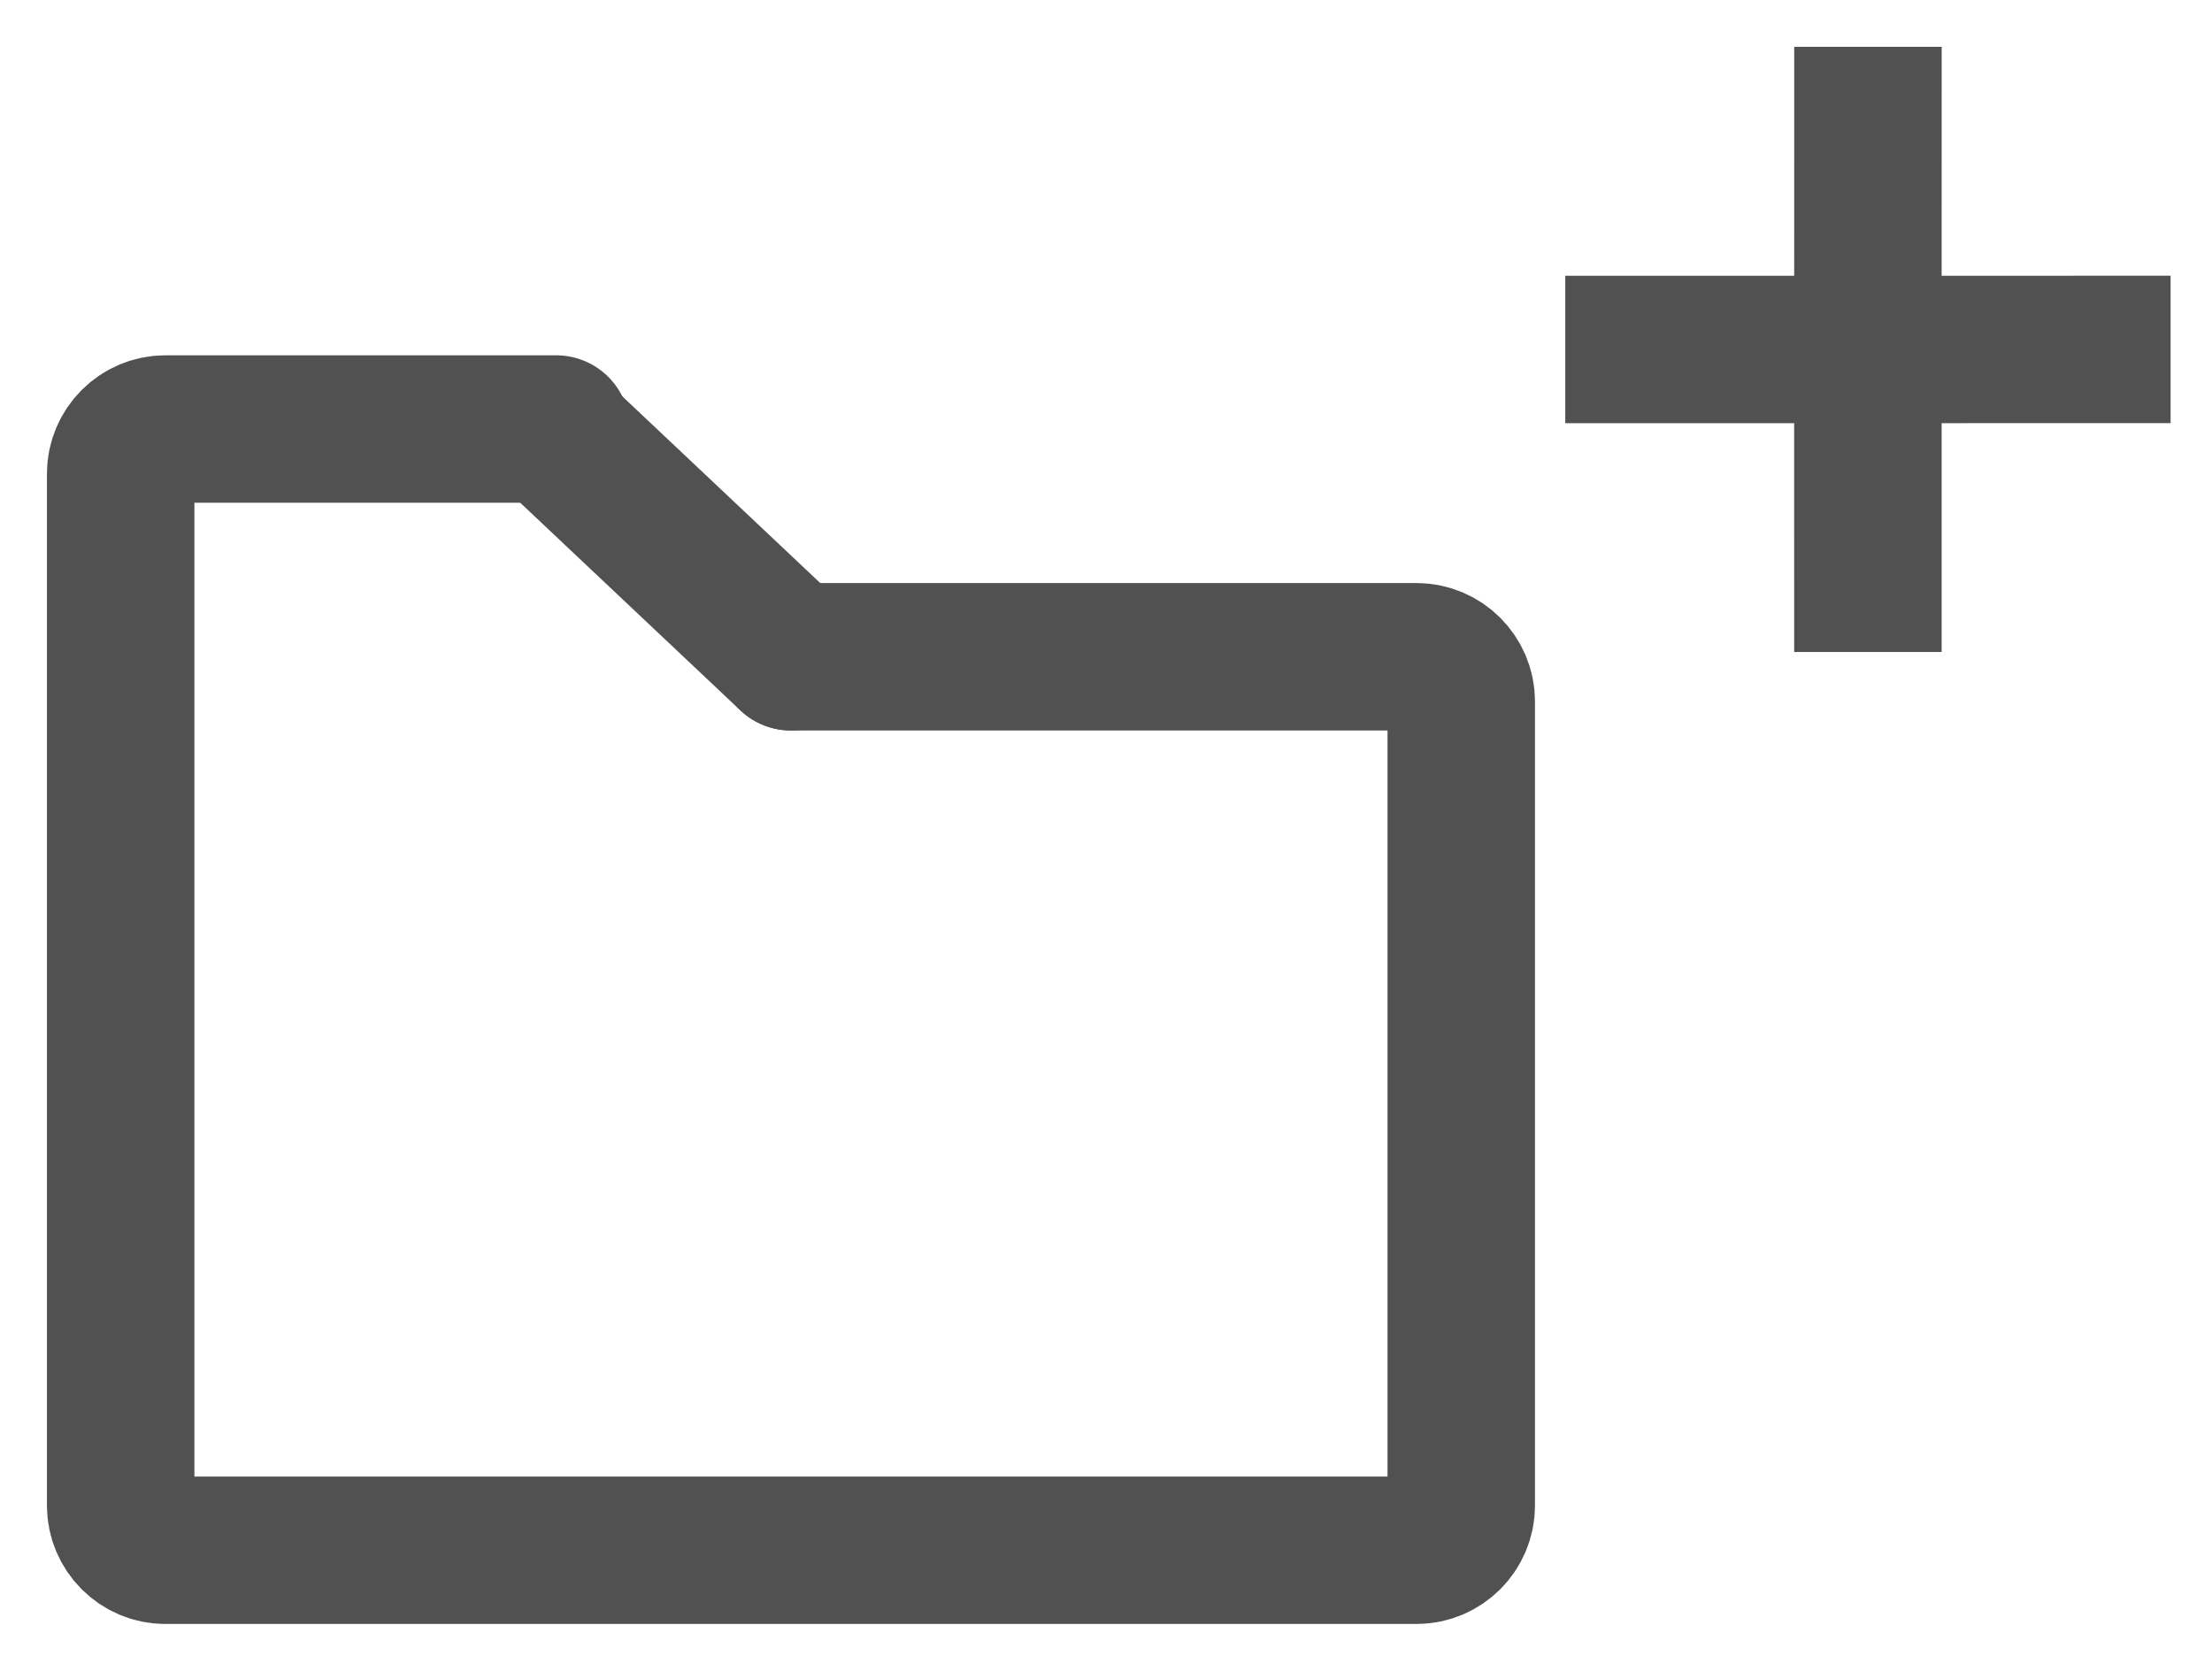
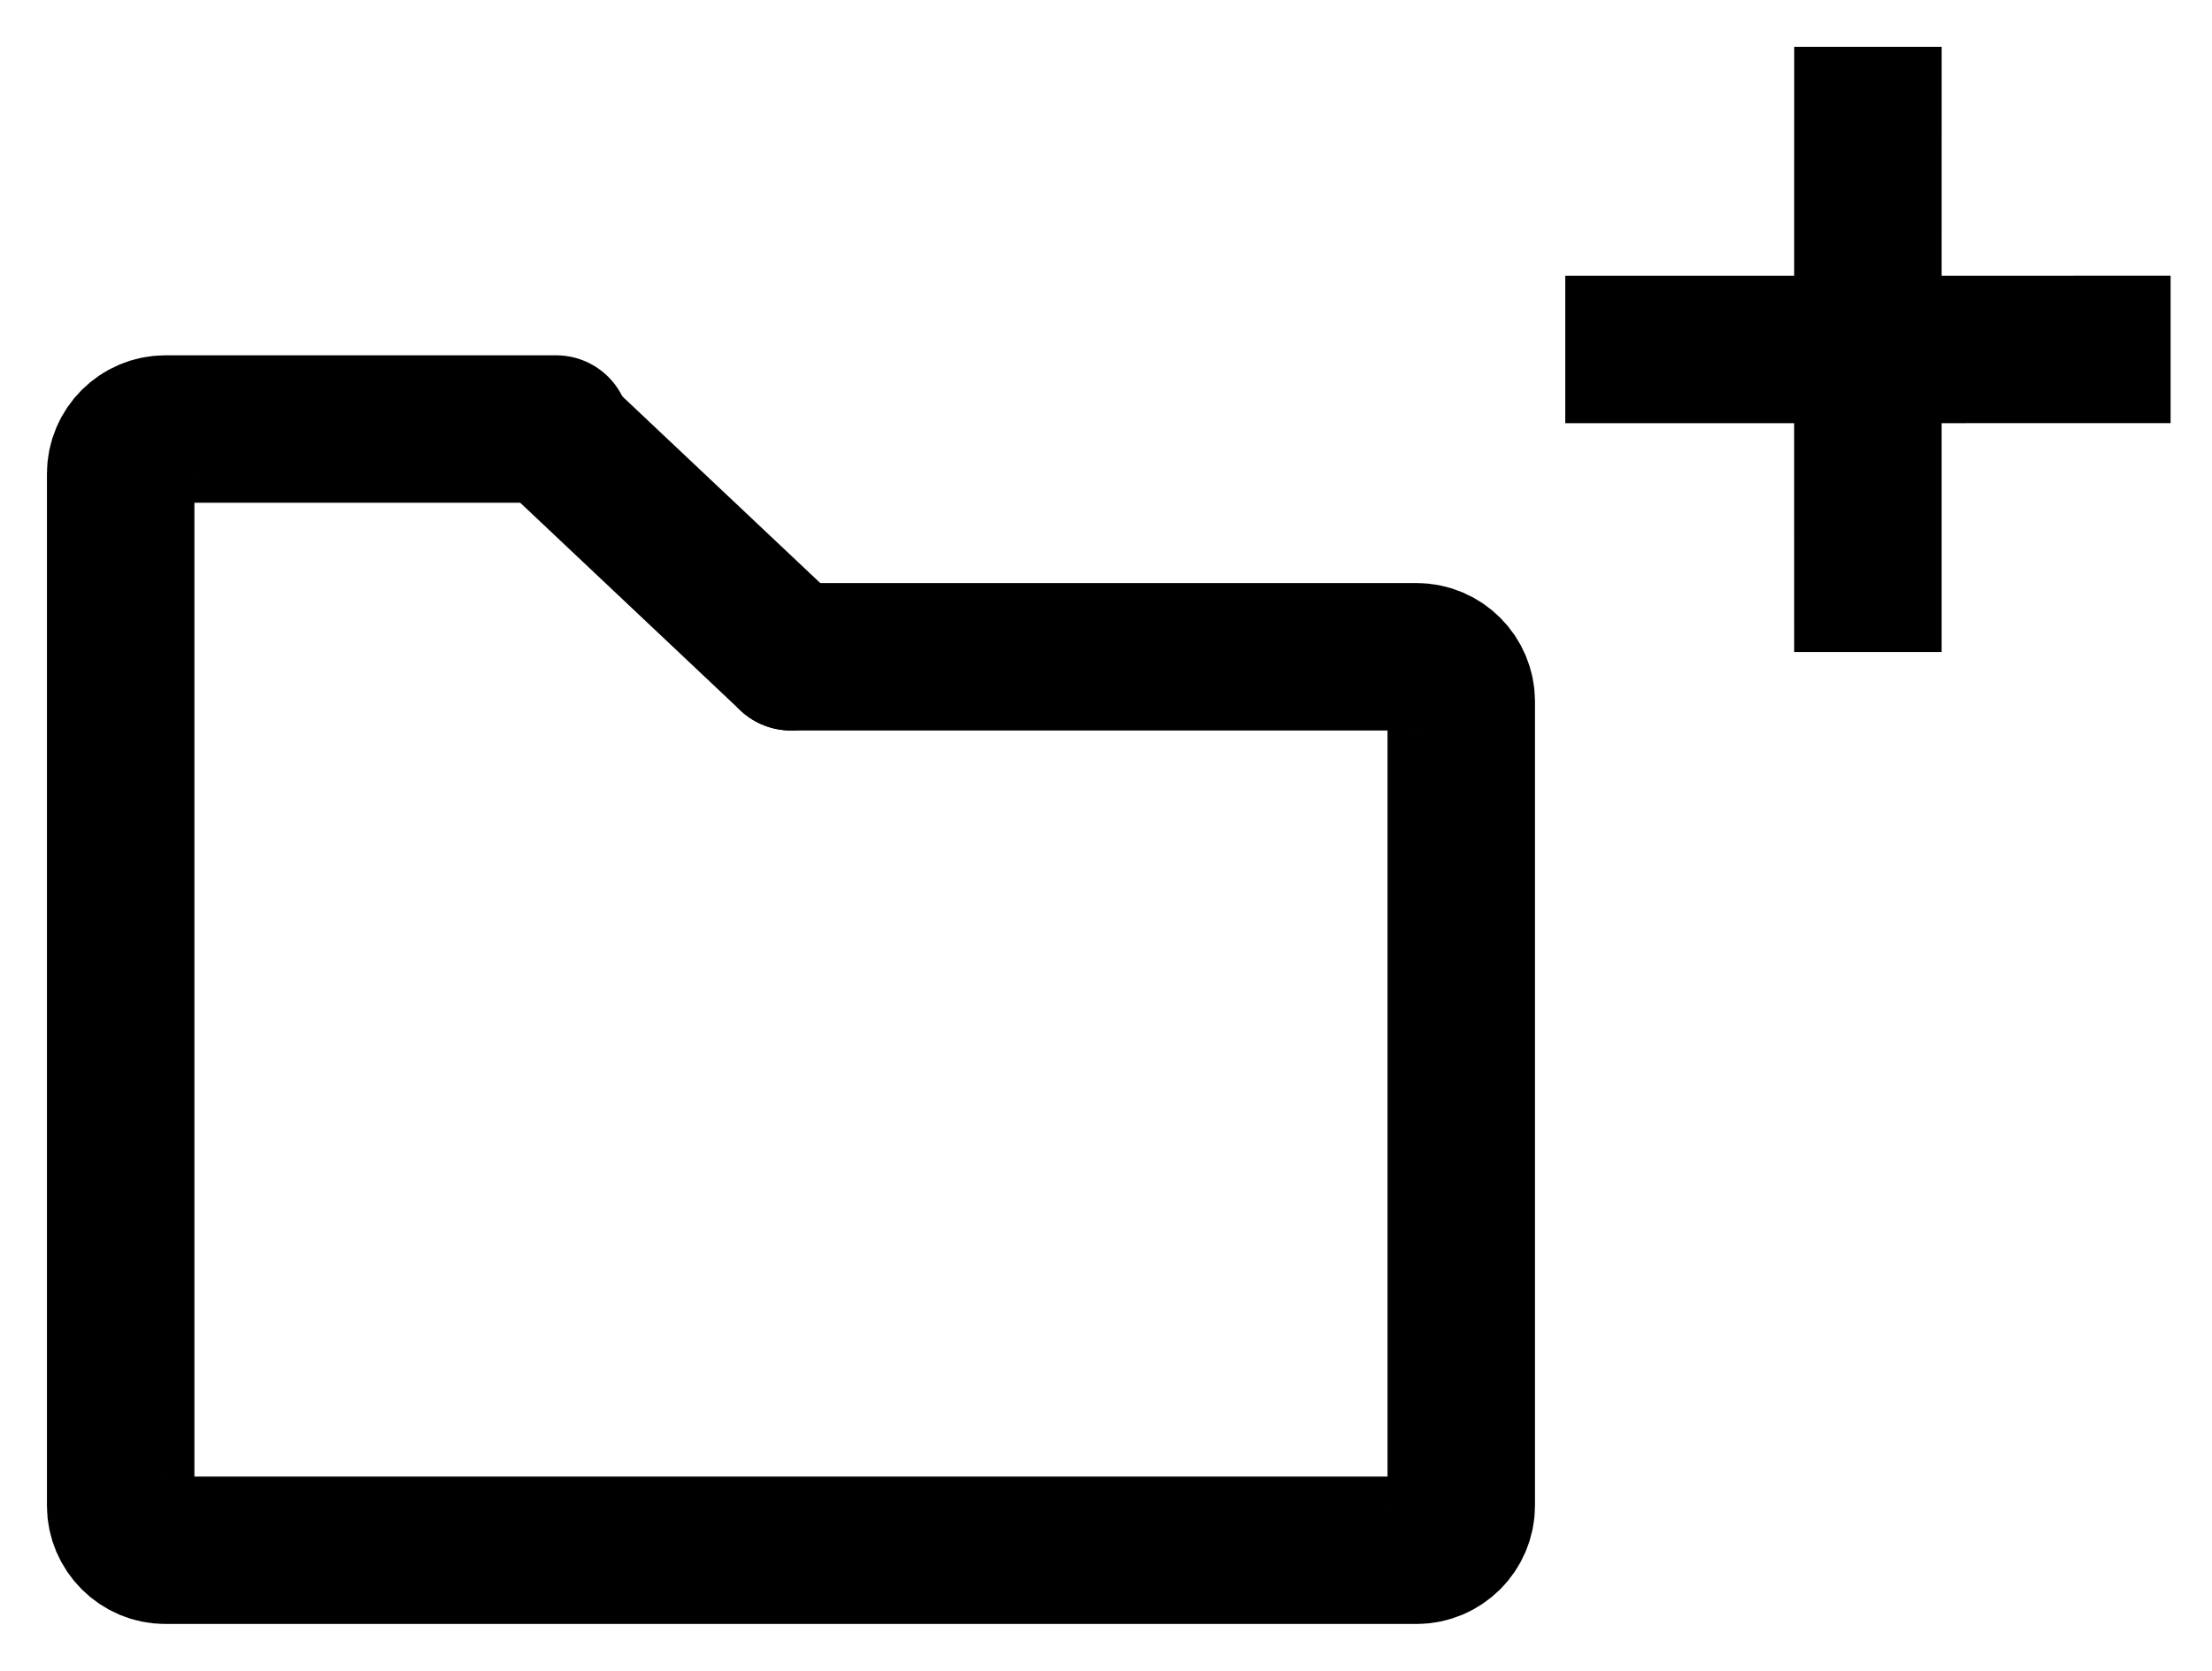
<svg xmlns="http://www.w3.org/2000/svg" width="45px" height="34px" viewBox="0 0 45 34" version="1.1">
  <g id="Beta-UI" stroke="none" stroke-width="1" fill="none" fill-rule="evenodd">
-     <g id="New-Collection" transform="translate(-168, -133)" stroke="#515151">
+     <g id="New-Collection" transform="translate(-168, -133)" stroke="currentColor">
      <g id="Folder-Plus-Large" transform="translate(170, 132.1109)">
        <g id="Group">
          <g id="Group-5" transform="translate(0, 8.889116)" stroke-linecap="round" stroke-linejoin="round" stroke-width="3">
            <path d="M14.091,5.364 L26.818,5.364 C27.318,5.364 27.727,5.773 27.727,6.273 L27.727,22.636 C27.727,23.136 27.318,23.545 26.818,23.545 L1.364,23.545 C0.864,23.545 0.455,23.136 0.455,22.636 L0.455,1.639 C0.455,1.139 0.864,0.73 1.364,0.73 L9.315,0.73" id="Stroke-1" />
            <line x1="9.315" y1="0.858" x2="14.091" y2="5.364" id="Stroke-3" />
          </g>
-           <g id="icon/X" transform="translate(36, 8) rotate(-315) translate(-36, -8) translate(31, 3)" fill="#515151">
+           <g id="icon/X" transform="translate(36, 8) rotate(-315) translate(-36, -8) translate(31, 3)" fill="currentColor">
            <g id="Group-5" transform="translate(-0, -0)">
              <polygon id="Fill-3" points="9.707 1.706 8.293 0.292 5 3.586 1.707 0.292 0.293 1.706 3.586 5 0.293 8.293 1.707 9.707 5 6.415 8.293 9.707 9.707 8.293 6.414 5" />
            </g>
          </g>
        </g>
      </g>
    </g>
  </g>
</svg>
